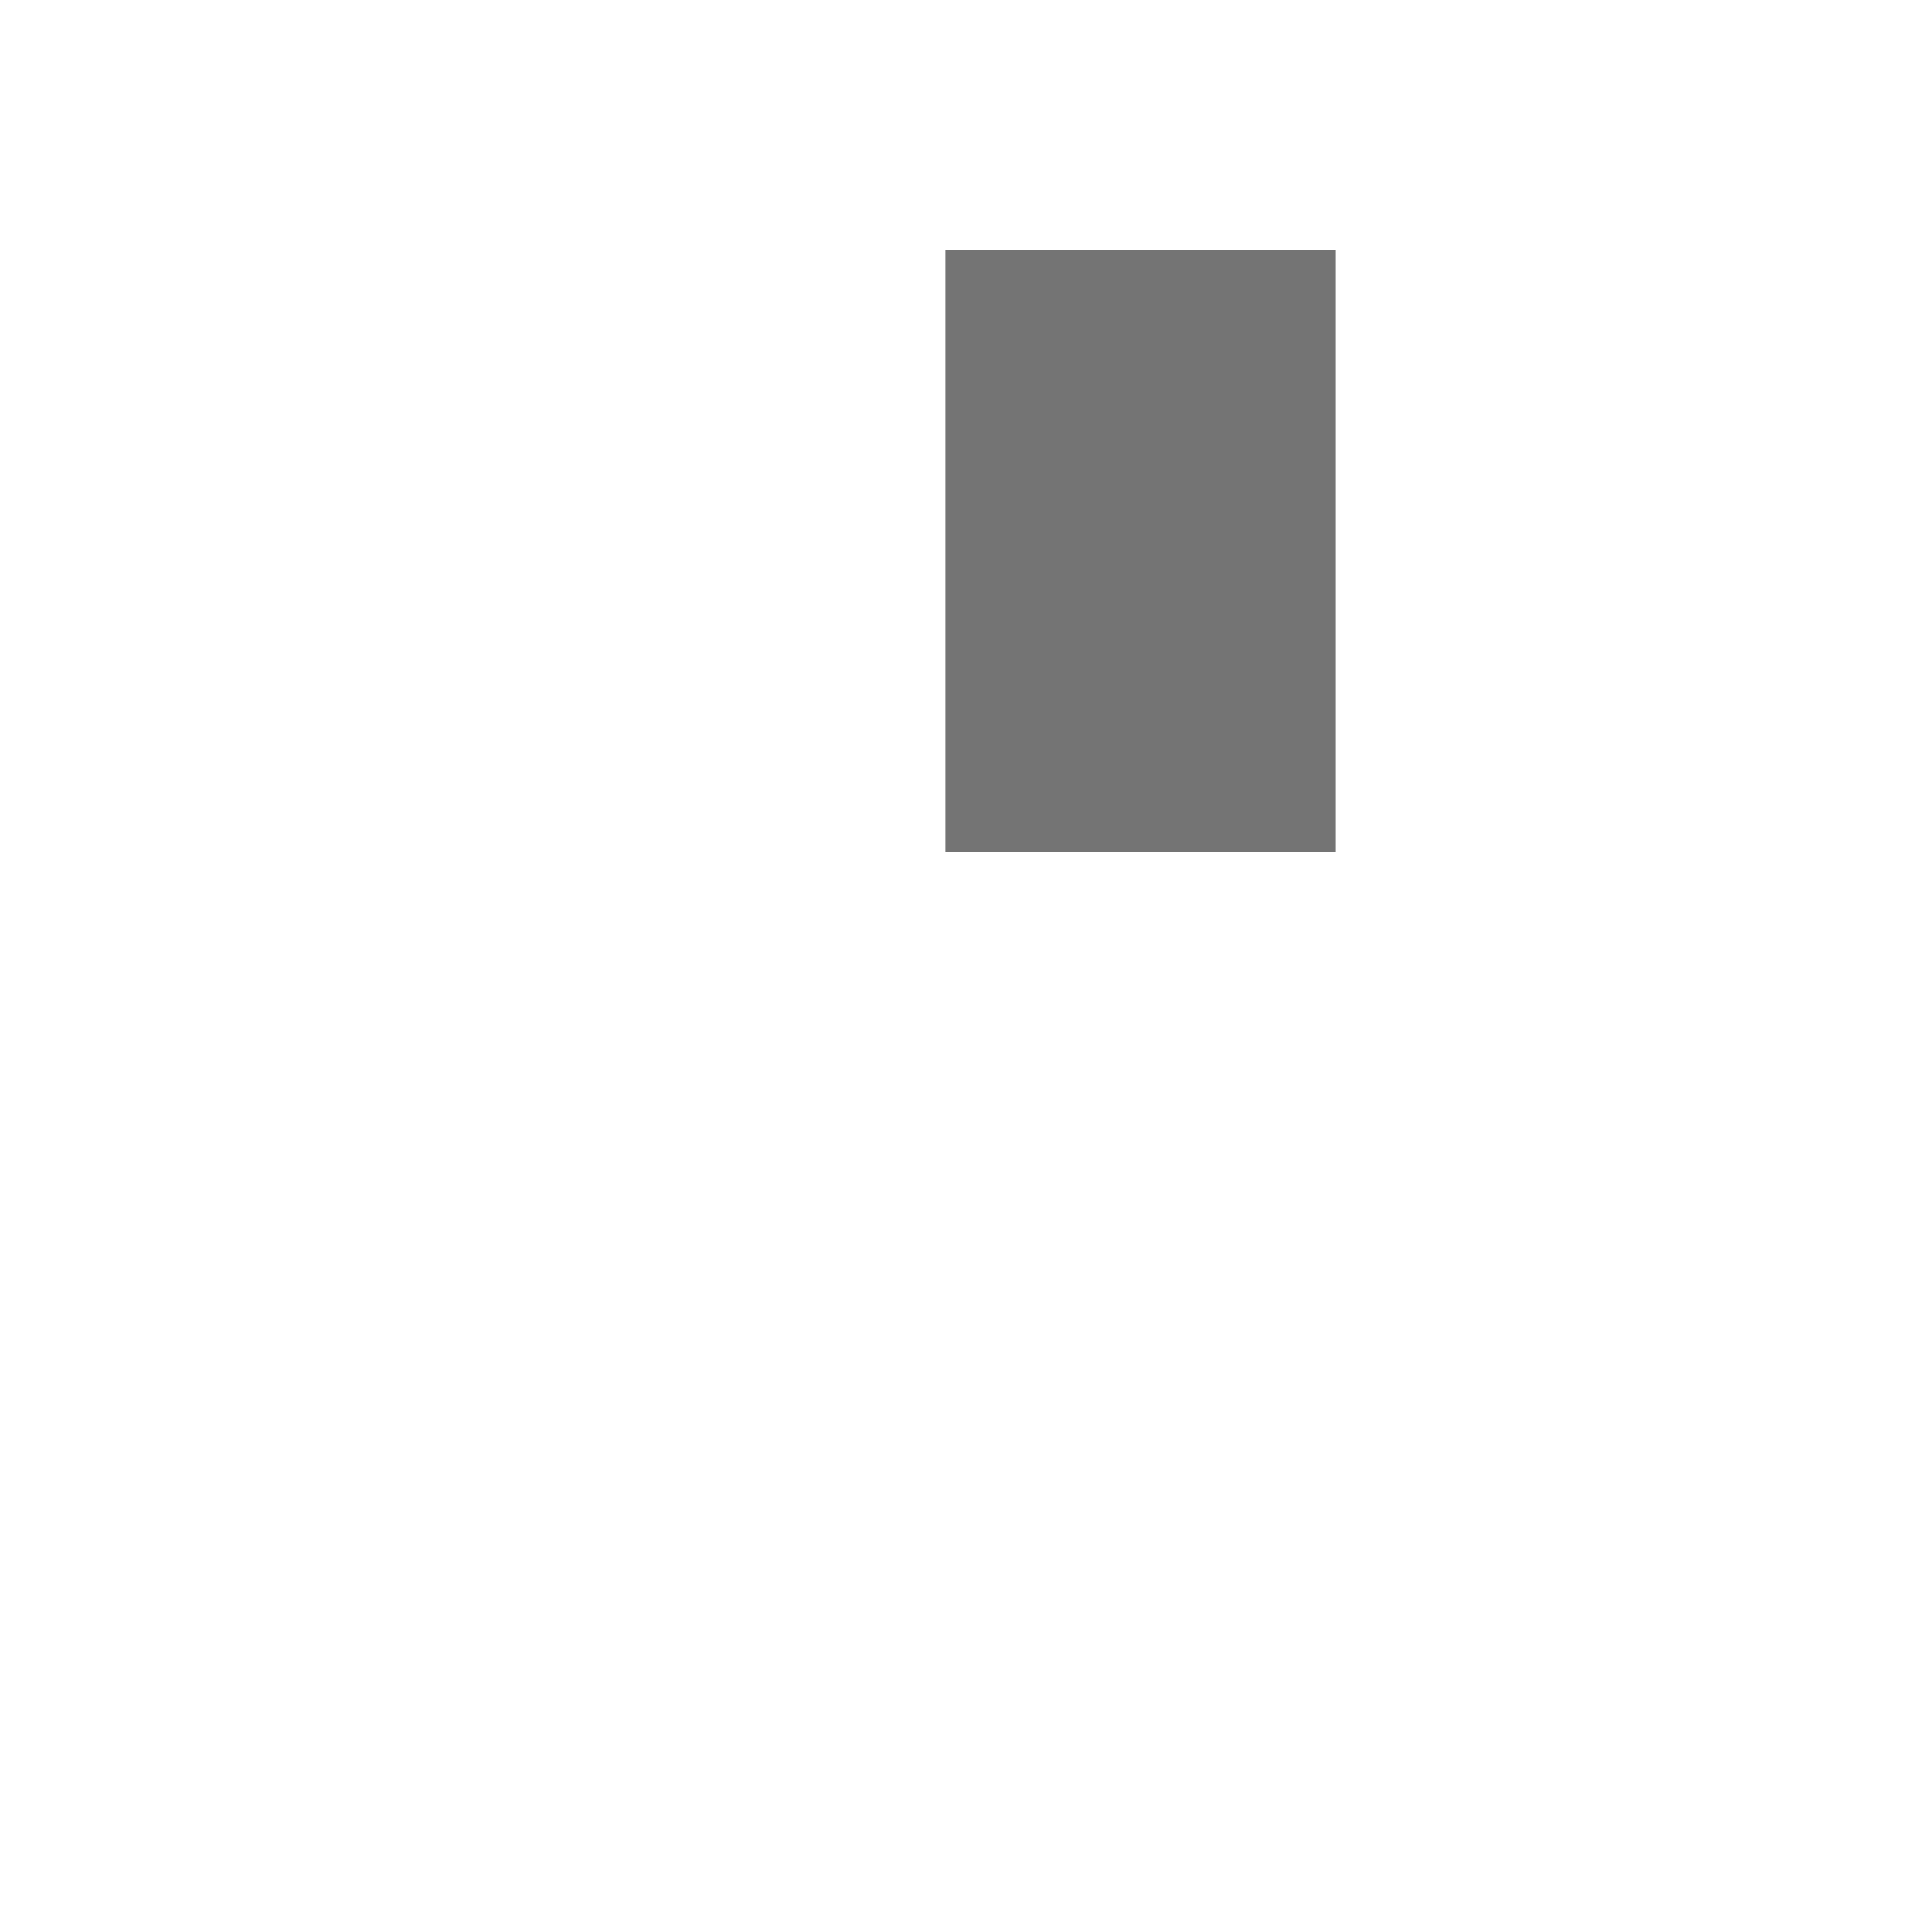
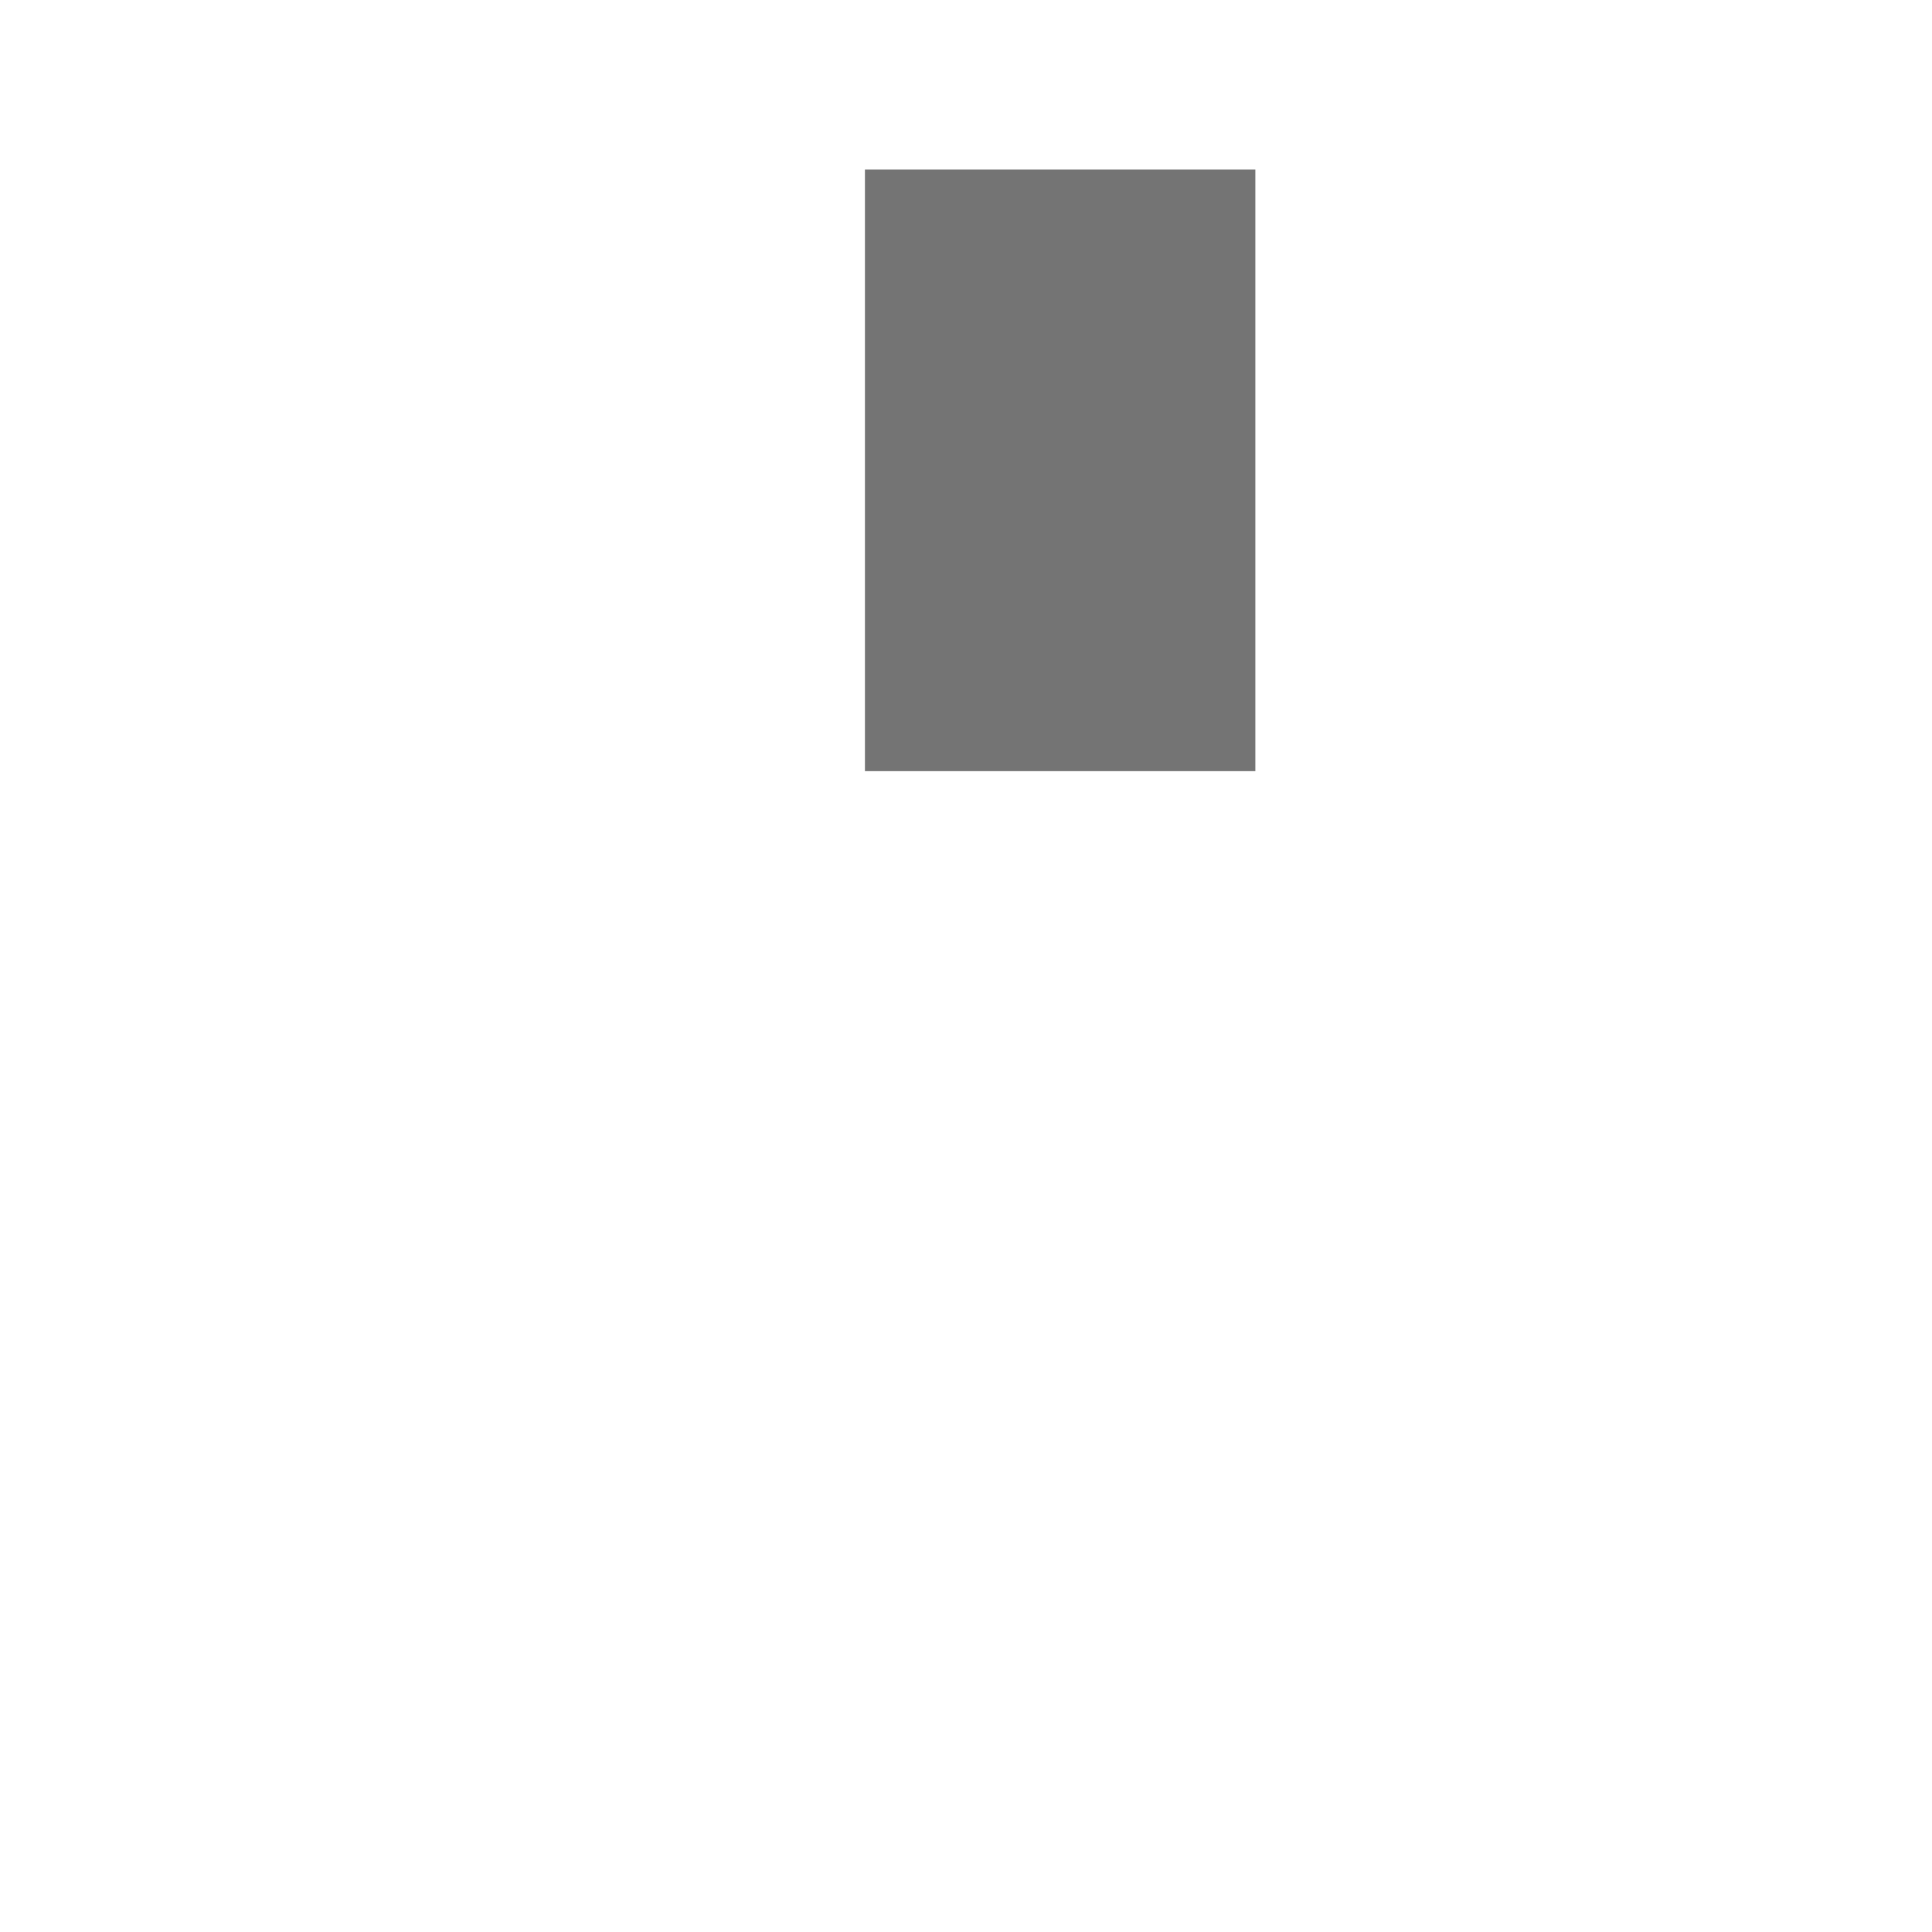
<svg xmlns="http://www.w3.org/2000/svg" xmlns:xlink="http://www.w3.org/1999/xlink" id="svg1770" height="48px" width="48px" version="1.1">
  <defs id="defs3">
    <linearGradient id="linearGradient4270">
      <stop style="stop-color:#000000;stop-opacity:1;" offset="0" id="stop4272" />
      <stop style="stop-color:#f3f3f3;stop-opacity:0.945;" offset="1" id="stop4274" />
    </linearGradient>
    <linearGradient id="linearGradient4256">
      <stop style="stop-color:#809fc1;stop-opacity:0.819" offset="0" id="stop4258" />
      <stop style="stop-color:#729fcf;stop-opacity:0;" offset="1" id="stop4260" />
    </linearGradient>
    <linearGradient id="linearGradient4237">
      <stop style="stop-color:#d2d2d2;stop-opacity:0.664;" offset="0" id="stop4239" />
      <stop style="stop-color:#000000;stop-opacity:0" offset="1" id="stop4241" />
    </linearGradient>
    <linearGradient id="linearGradient2103">
      <stop style="stop-color:#ffffff;stop-opacity:1;" offset="0" id="stop2105" />
      <stop style="stop-color:#ebebed;stop-opacity:1;" offset="1" id="stop2107" />
    </linearGradient>
    <linearGradient id="linearGradient2064">
      <stop style="stop-color:#b2b2b2;stop-opacity:1;" offset="0" id="stop2066" />
      <stop style="stop-color:#dcdcde;stop-opacity:1;" offset="1" id="stop2068" />
    </linearGradient>
    <linearGradient id="linearGradient2052">
      <stop style="stop-color:#aaaaaa;stop-opacity:1;" offset="0" id="stop2054" />
      <stop style="stop-color:#c8c8ca;stop-opacity:1;" offset="1" id="stop2056" />
    </linearGradient>
    <linearGradient id="linearGradient1784">
      <stop id="stop1785" offset="0" style="stop-color:#ffffff;stop-opacity:1;" />
      <stop id="stop1786" offset="1" style="stop-color:#dcdcde;stop-opacity:1;" />
    </linearGradient>
    <linearGradient y2="549.613" x2="511.689" y1="259.819" x1="250.054" gradientTransform="matrix(1.593044,0,0,1.241206,-129.6924,-73.34169)" gradientUnits="userSpaceOnUse" id="linearGradient1789" xlink:href="#linearGradient1784" />
    <linearGradient gradientUnits="userSpaceOnUse" y2="1222.128" x2="69.097" y1="1468.668" x1="205.673" gradientTransform="matrix(2.470094,0,0,0.404843,-5.695438,24.53693)" id="linearGradient1794" xlink:href="#linearGradient2052" />
    <linearGradient gradientUnits="userSpaceOnUse" y2="65.462" x2="1180.534" y1="284.347" x1="1390.407" gradientTransform="matrix(0.493865,0,0,2.024845,-5.695438,24.53693)" id="linearGradient1804" xlink:href="#linearGradient2064" />
    <linearGradient y2="549.613" x2="511.689" y1="259.819" x1="250.054" gradientTransform="matrix(1.593044,0,0,1.241206,-129.6924,-73.34169)" gradientUnits="userSpaceOnUse" id="linearGradient2083" xlink:href="#linearGradient1784" />
    <linearGradient y2="1222.128" x2="69.097" y1="1468.668" x1="205.673" gradientTransform="matrix(2.470094,0,0,0.404843,-5.695438,24.53693)" gradientUnits="userSpaceOnUse" id="linearGradient2085" xlink:href="#linearGradient2052" />
    <linearGradient y2="65.462" x2="1180.534" y1="284.347" x1="1390.407" gradientTransform="matrix(0.493865,0,0,2.024845,-5.695438,24.53693)" gradientUnits="userSpaceOnUse" id="linearGradient2087" xlink:href="#linearGradient2064" />
    <radialGradient xlink:href="#linearGradient4256" id="radialGradient4264" cx="31.908" cy="29.354" fx="31.908" fy="29.354" r="9.344" gradientTransform="matrix(1.347349,4.2658863e-8,-6.9407817e-8,2.192195,-11.08326,-34.21745)" gradientUnits="userSpaceOnUse" />
    <linearGradient xlink:href="#linearGradient4270" id="linearGradient4282" gradientUnits="userSpaceOnUse" x1="31.36" y1="8.405" x2="3.772" y2="8.405" gradientTransform="translate(0,-0.116931)" />
  </defs>
  <g id="layer1">
-     <rect style="fill:#000000;fill-opacity:0.546;stroke:none" id="rect4669" width="9.7" height="14.946" x="23.489" y="6.213" rx="5.003" ry="0" />
+     <rect style="fill:#000000;fill-opacity:0.546;stroke:none" id="rect4669" width="9.7" height="14.946" x="21.489" y="4.213" rx="5.003" ry="0" />
  </g>
</svg>
